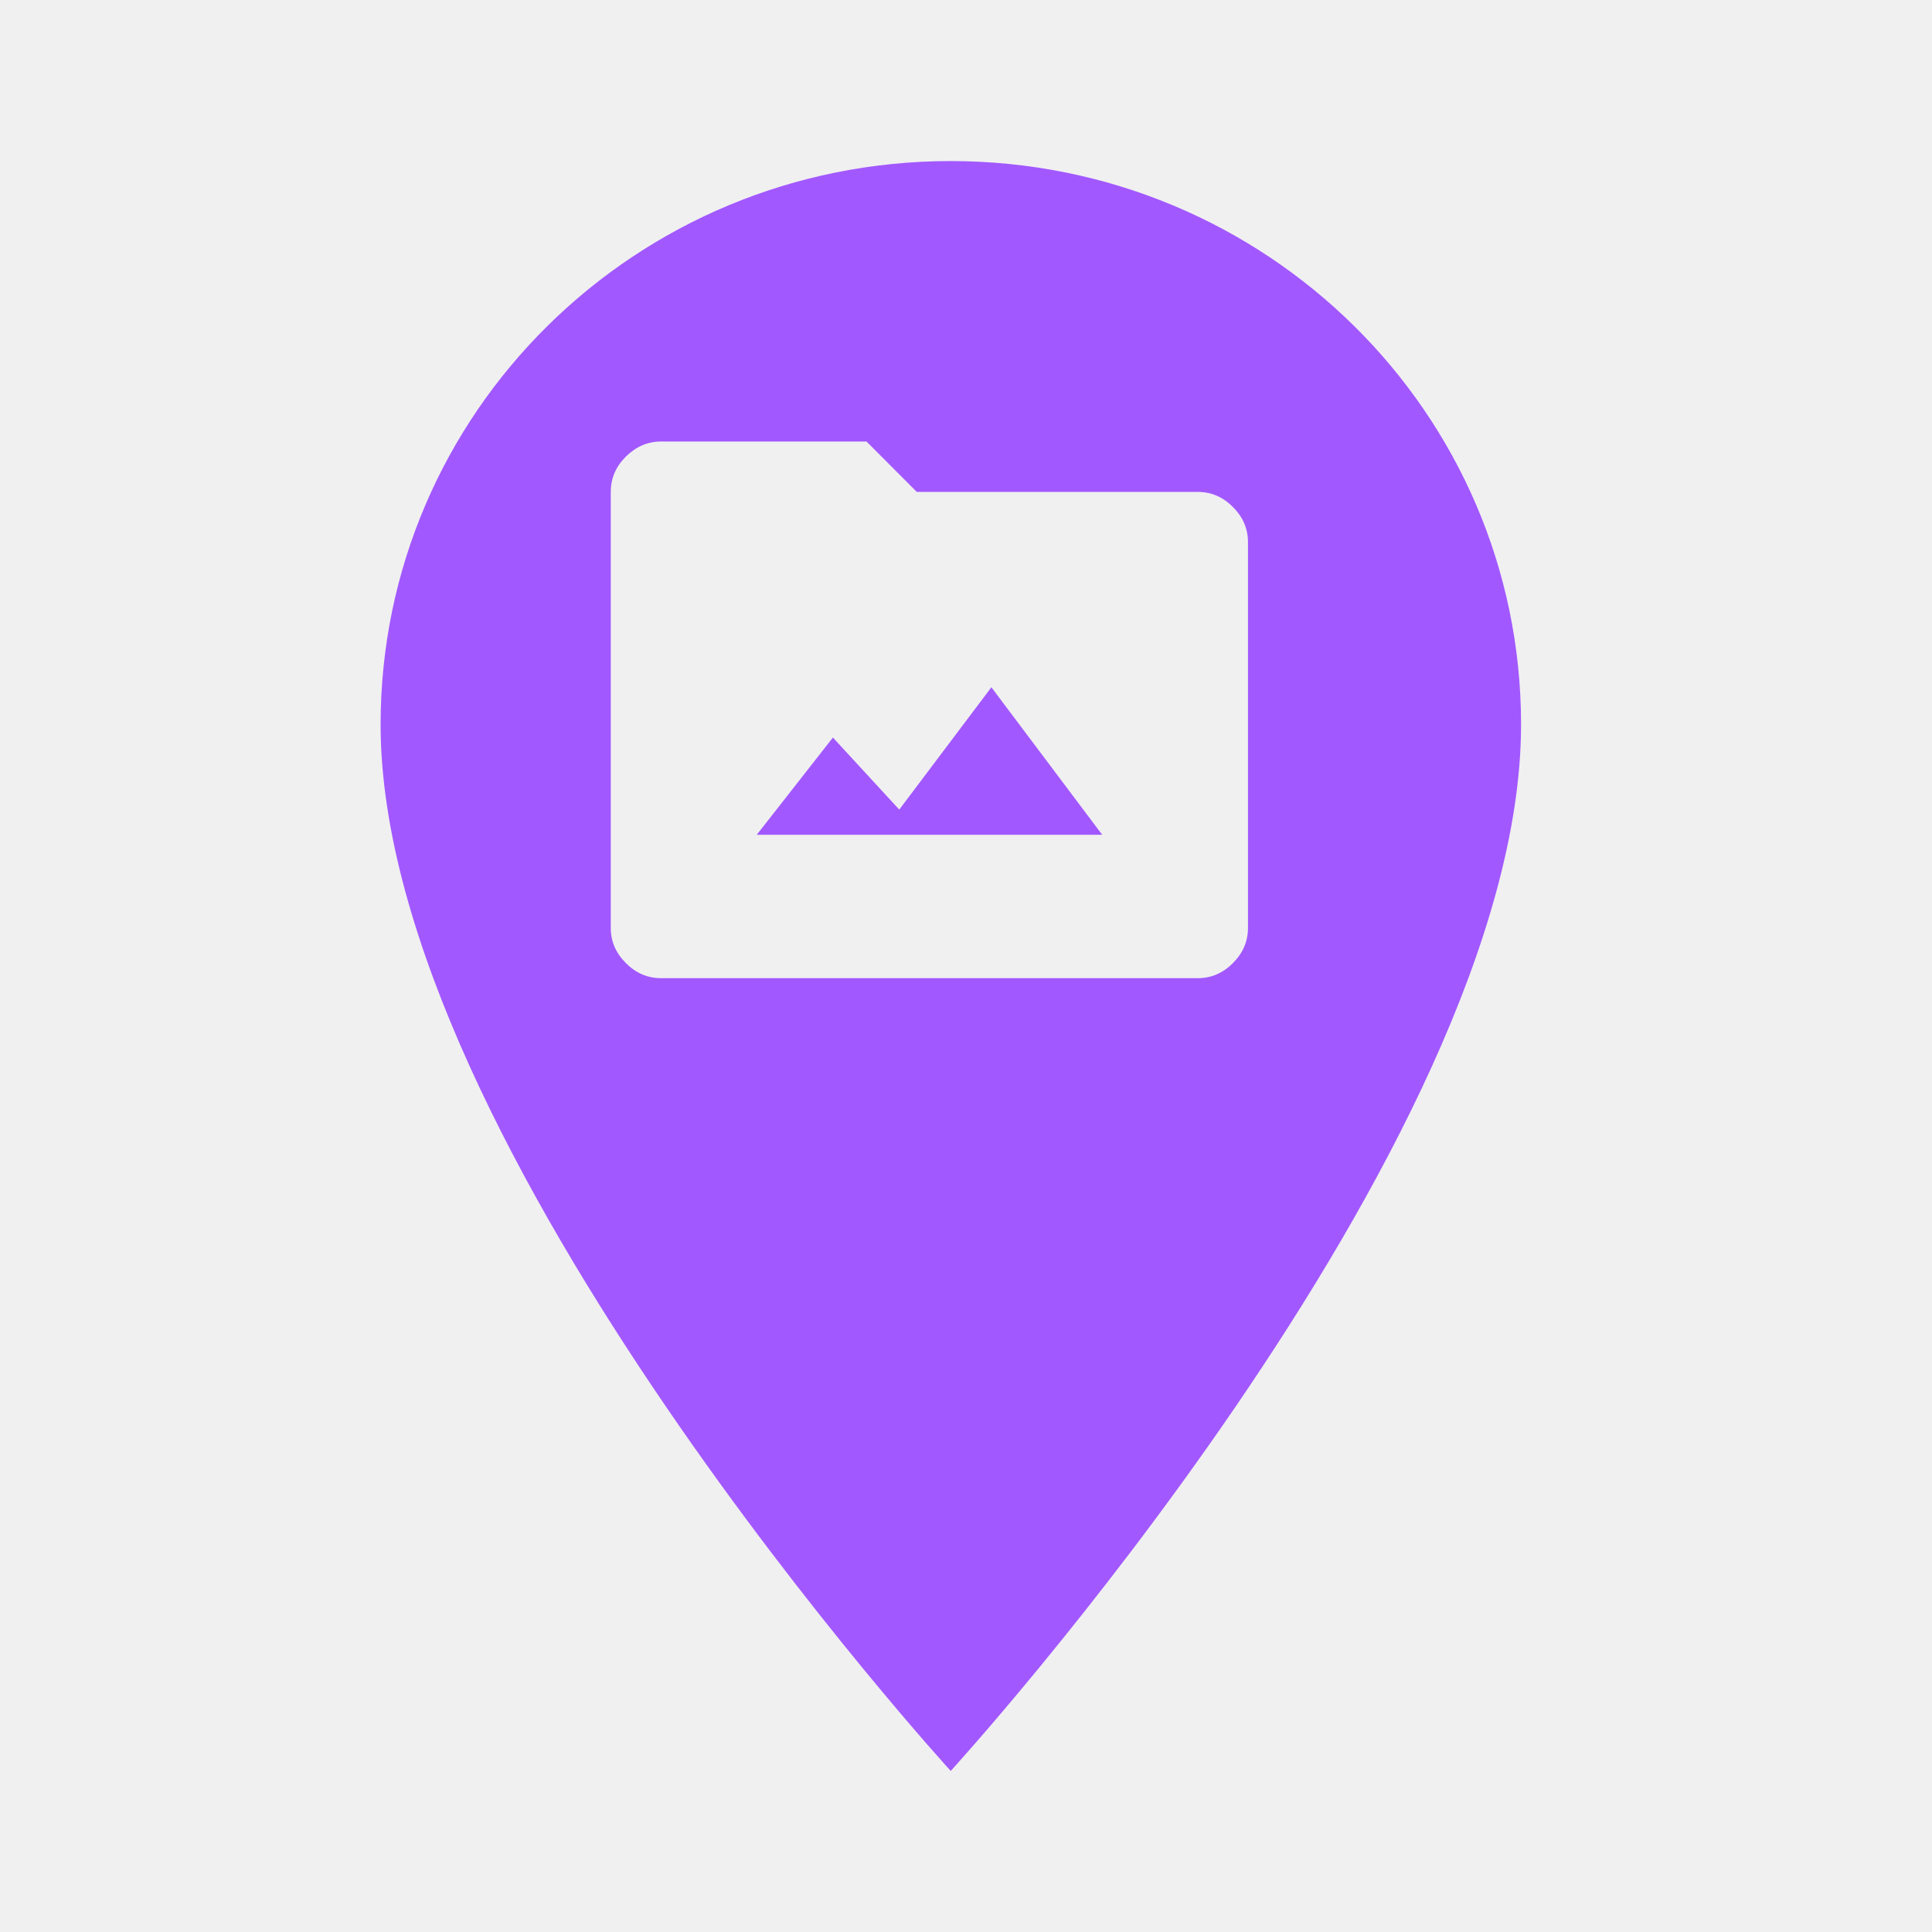
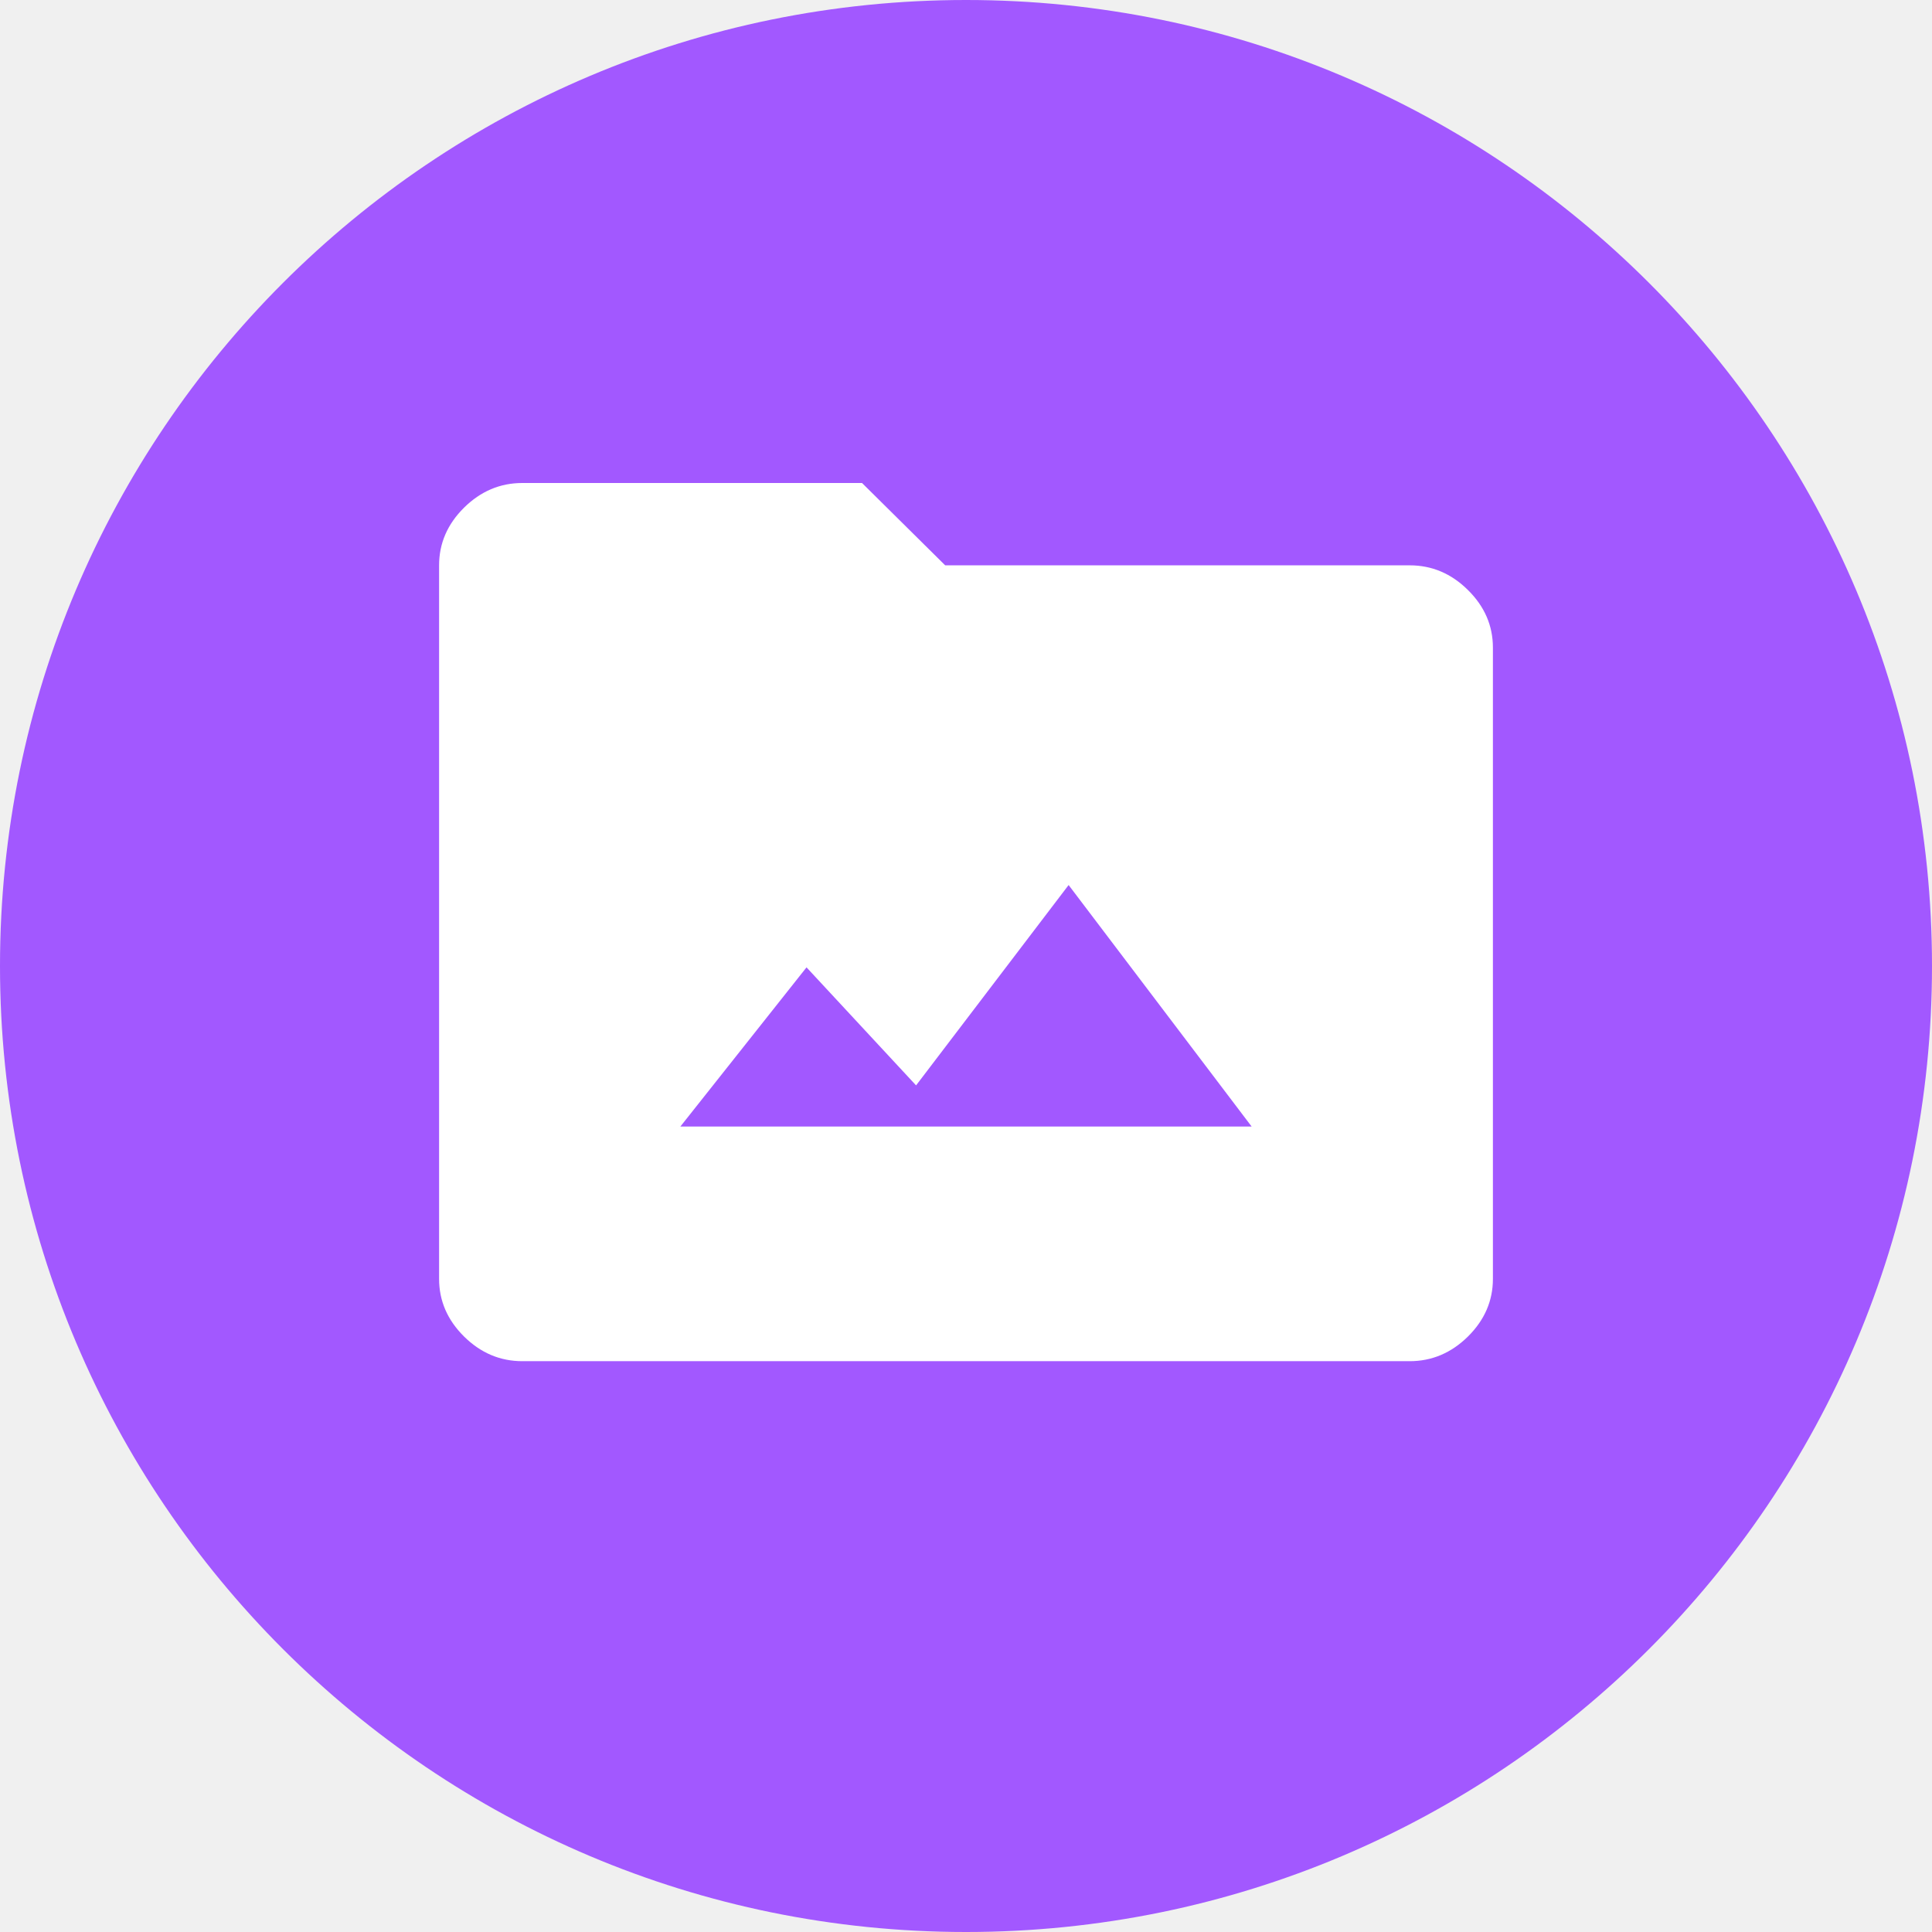
<svg xmlns="http://www.w3.org/2000/svg" viewBox="0 0 44 44" height="44" width="44">
  <rect fill="none" x="0" y="0" width="44" height="44" />
-   <path fill="#a258ff" transform="translate(2 2)" d="M 19.652 1.668 C 12.473 1.668 6.668 7.406 6.668 14.5 C 6.668 24.125 19.652 38.332 19.652 38.332 C 19.652 38.332 32.641 24.125 32.641 14.5 C 32.641 7.406 26.832 1.668 19.652 1.668 Z M 19.652 1.668 M 13.055 20.277 C 12.75 20.277 12.484 20.164 12.254 19.934 C 12.023 19.703 11.91 19.438 11.91 19.133 L 11.91 9.203 C 11.91 8.895 12.023 8.629 12.254 8.398 C 12.484 8.172 12.75 8.055 13.055 8.055 L 17.734 8.055 L 18.879 9.203 L 25.277 9.203 C 25.582 9.203 25.852 9.316 26.078 9.547 C 26.309 9.773 26.422 10.043 26.422 10.348 L 26.422 19.133 C 26.422 19.438 26.309 19.703 26.078 19.934 C 25.852 20.164 25.582 20.277 25.277 20.277 Z M 15.234 17.012 L 23.102 17.012 L 20.578 13.652 L 18.48 16.438 L 16.969 14.797 Z M 15.234 17.012 " />
+   <rect x="0" y="0" width="44" height="44" rx="22" ry="22" fill="#a258ff" />
+   <path fill="#fff" transform="translate(2 2)" d="M9.895 29C9.389 29 8.947 28.812 8.568 28.438C8.189 28.062 8 27.625 8 27.125V10.875C8 10.375 8.189 9.938 8.568 9.562C8.947 9.188 9.389 9 9.895 9H17.632L19.526 10.875H30.105C30.61 10.875 31.053 11.062 31.432 11.438C31.811 11.812 32 12.25 32 12.75V27.125C32 27.625 31.811 28.062 31.432 28.438C31.053 28.812 30.61 29 30.105 29H9.895ZM13.495 23.656H26.505L22.337 18.156L18.863 22.719L16.368 20.031L13.495 23.656Z" />
</svg>
